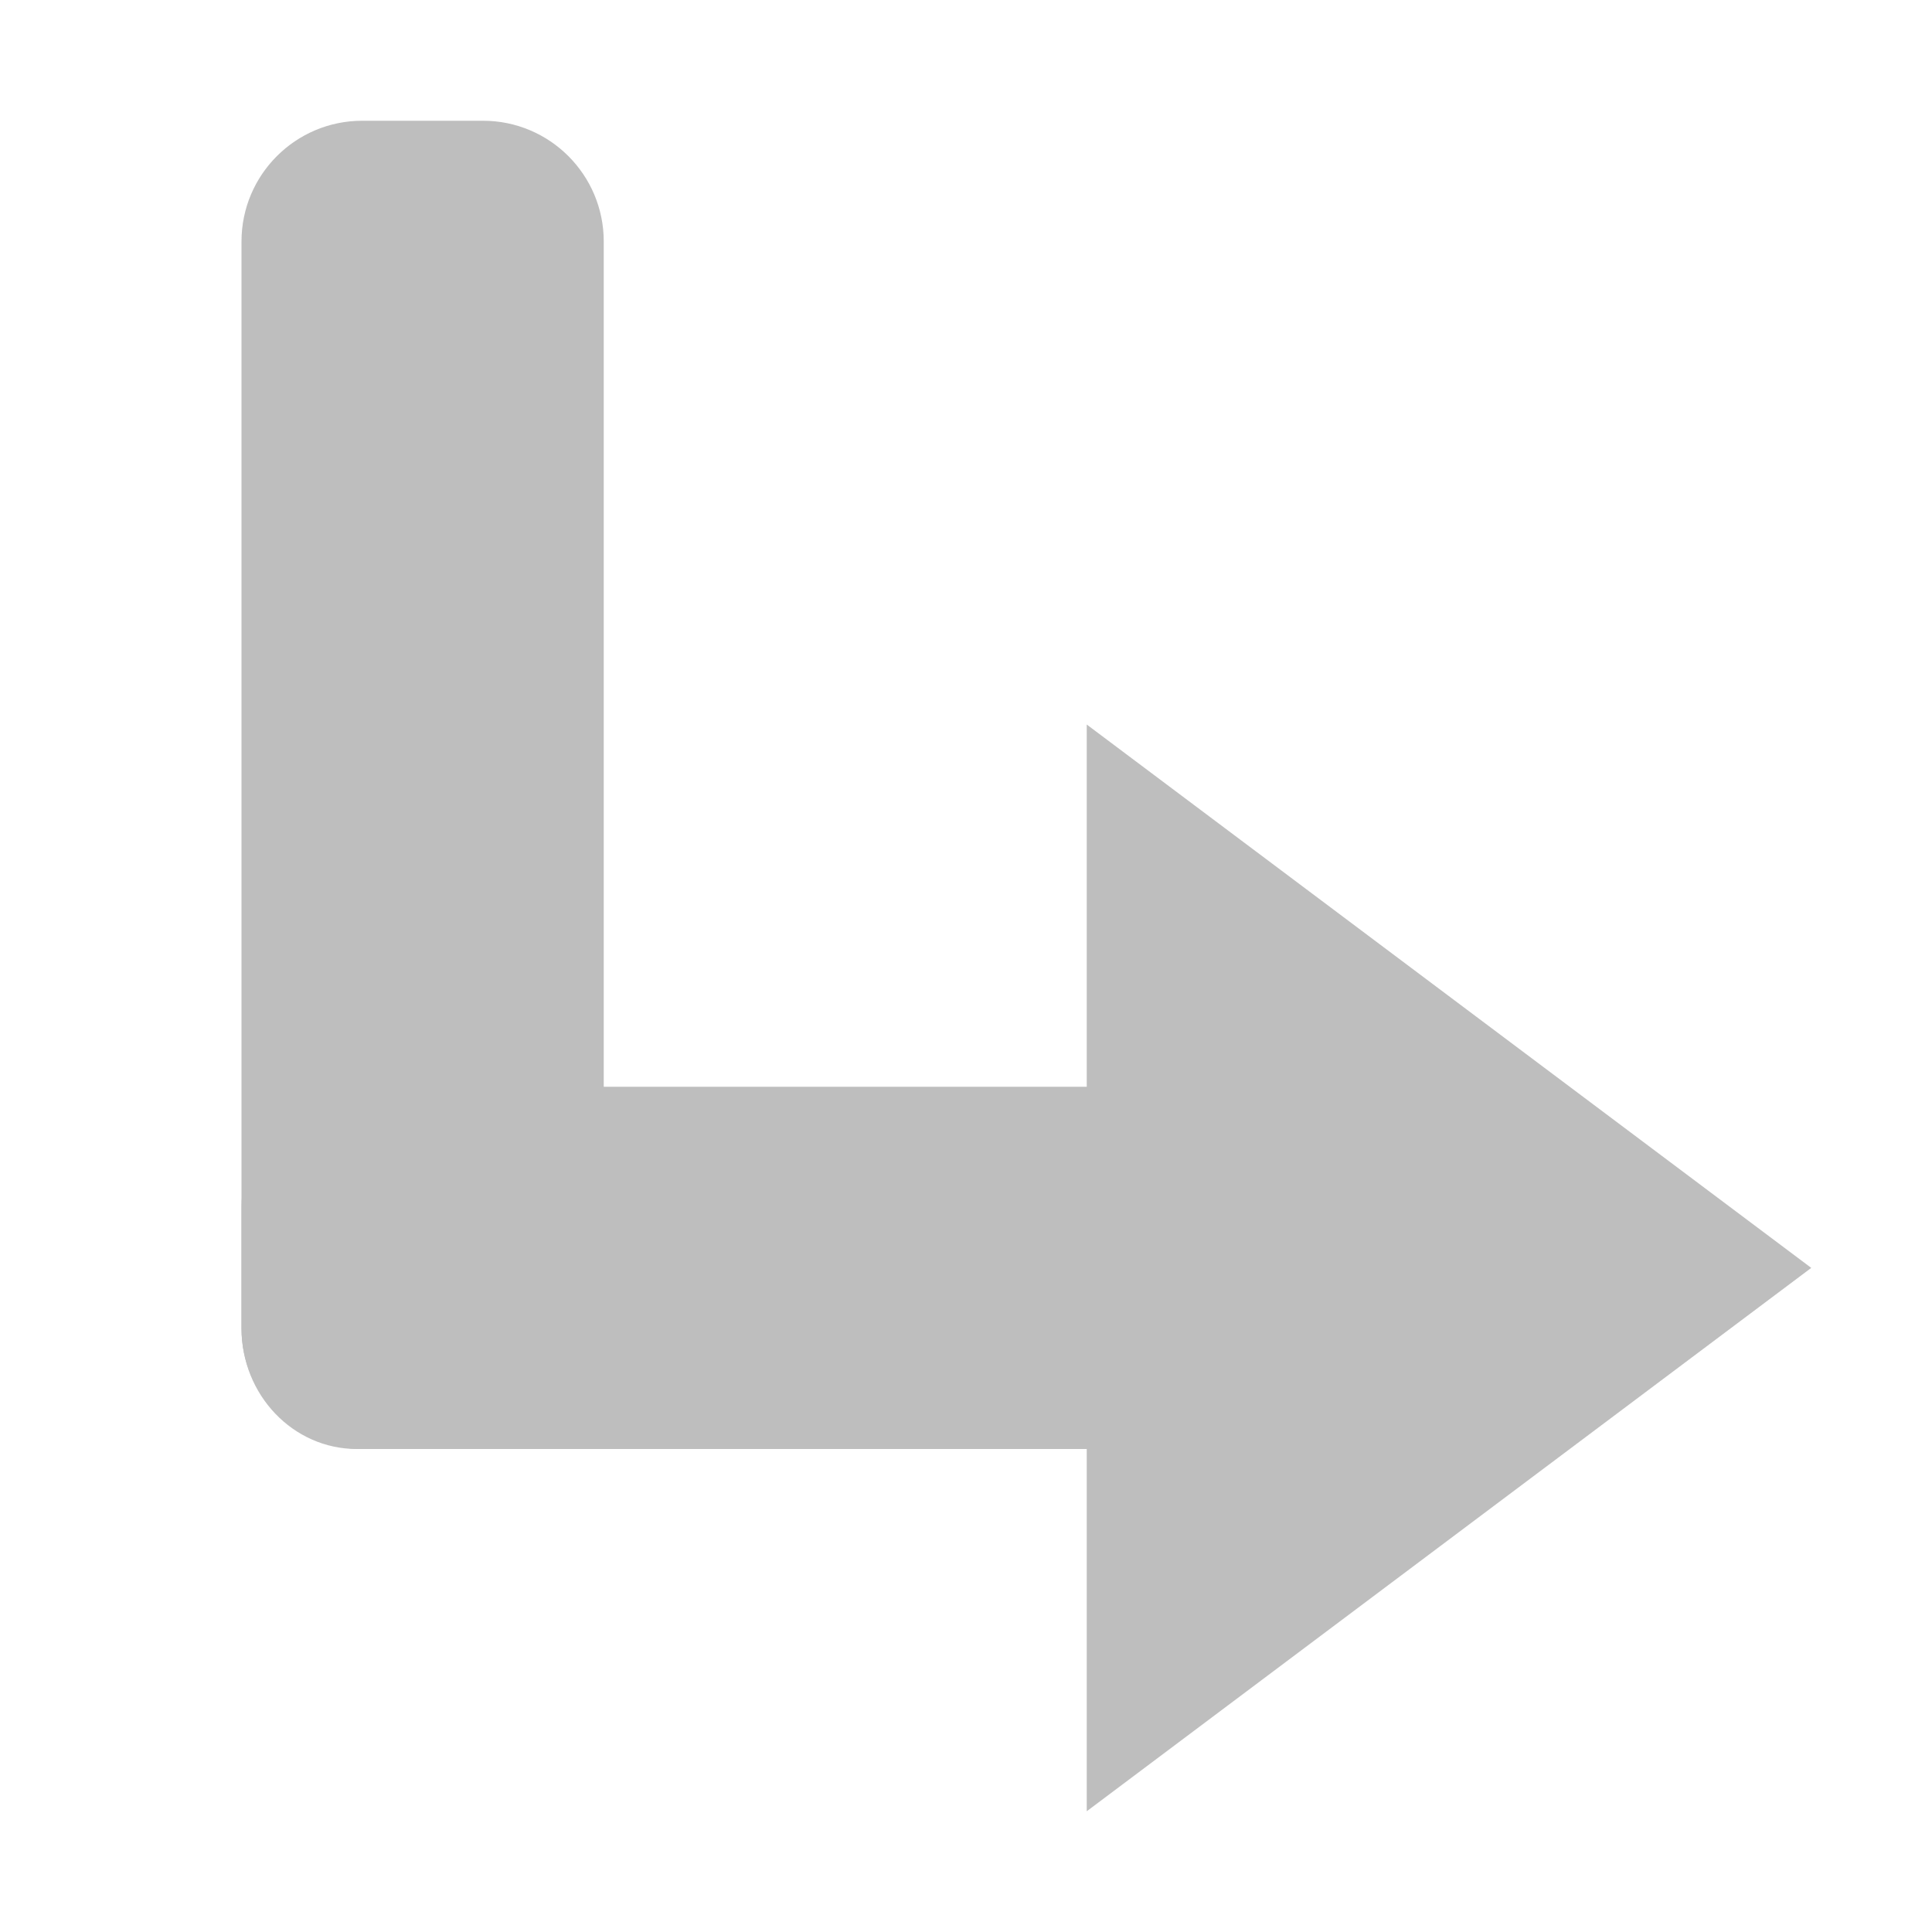
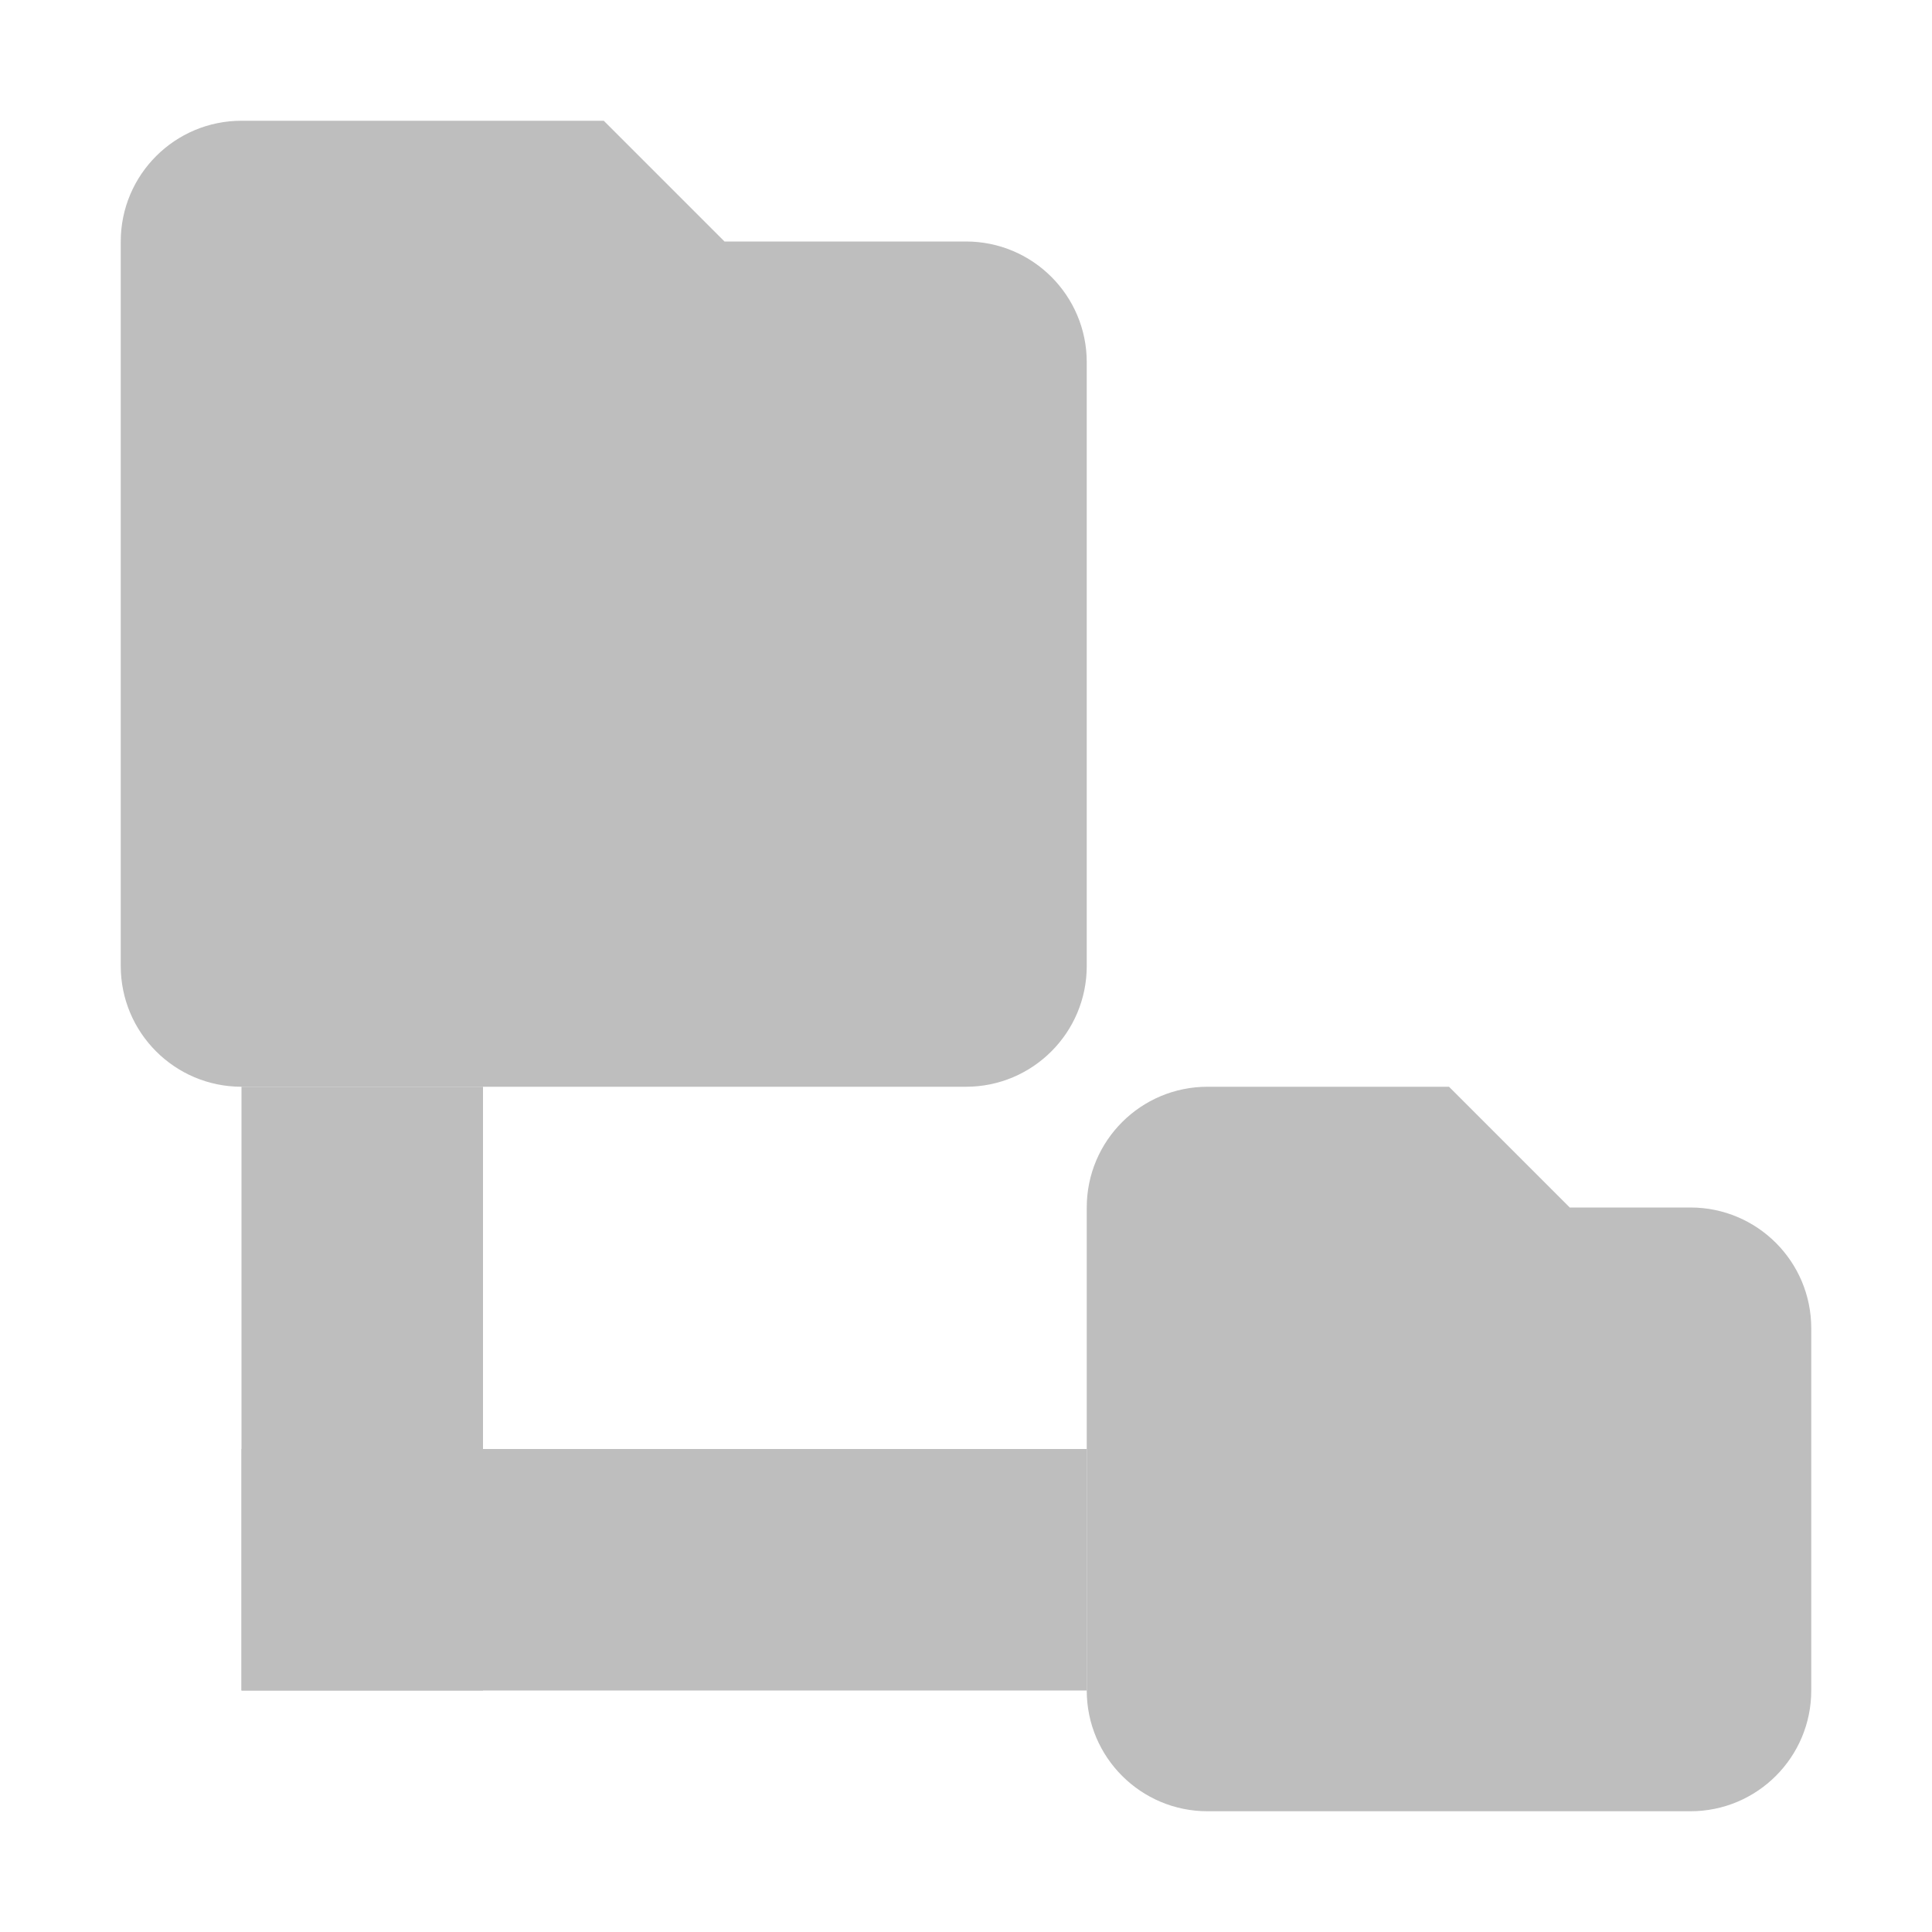
- <svg xmlns="http://www.w3.org/2000/svg" width="16" height="16" id="svg2" style="display:inline">
-   <defs>
-     <linearGradient>
-       <stop style="stop-color:#000;stop-opacity:1;" offset="0" />
-     </linearGradient>
-     <filter id="filter7554" color-interpolation-filters="sRGB">
-       <feBlend mode="darken" in2="BackgroundImage" />
-     </filter>
-   </defs>
-   <g style="display:inline">
-     <g style="display:inline" transform="translate(-840.0002,470.0069)" />
-     <g style="display:inline;filter:url(#filter7554)" transform="translate(-840.0002,470.0069)" />
-     <g style="display:inline" transform="translate(-840.0002,470.0069)" />
-     <g style="display:inline" transform="translate(-840.0002,470.0069)" />
-     <g style="display:inline" transform="translate(-840.0002,470.0069)" />
-     <g style="display:inline" transform="translate(-599,3.006937)" />
-     <g style="display:inline" transform="translate(-599,3.006937)" />
-     <g style="display:inline" transform="translate(-840.0002,470.0069)" />
-     <rect style="opacity:1;fill:#bebebe;fill-opacity:1;fill-rule:evenodd;stroke:none;stroke-opacity:1" width="3" height="11" x="2" y="1" rx="1" ry="1" />
-     <g style="fill:#bebebe;fill-opacity:1;stroke:none" transform="matrix(0.9545455,0,0,1,0.09090909,-1)">
-       <rect ry="1" rx="1" y="10" x="2" height="3" width="11" style="opacity:1;fill:#bebebe;fill-opacity:1;fill-rule:evenodd;stroke:none;stroke-opacity:1" />
-     </g>
-     <path style="opacity:1;fill:#bebebe;fill-opacity:1;fill-rule:evenodd;stroke:none;stroke-opacity:1" d="M15 10.536 9 14 9 7.072Z" transform="matrix(1,0,0,1.299038,0,-3.186533)" />
+ <svg xmlns="http://www.w3.org/2000/svg" width="16" height="16">
+   <g style="fill:#bebebe;fill-rule:evenodd;stroke:none">
+     <path d="M1 2a1 1 0 0 1 1-1h3l1 1h2a1 1 0 0 1 1 1v5a1 1 0 0 1-1 1H2a1 1 0 0 1-1-1z" />
+     <rect x="2" y="9" width="2" height="5" />
+     <rect x="2" y="12" width="7" height="2" />
+     <path d="M9 10a1 1 0 0 1 1-1h2l1 1h1a1 1 0 0 1 1 1v3a1 1 0 0 1-1 1h-4a1 1 0 0 1-1-1z" />
  </g>
</svg>
